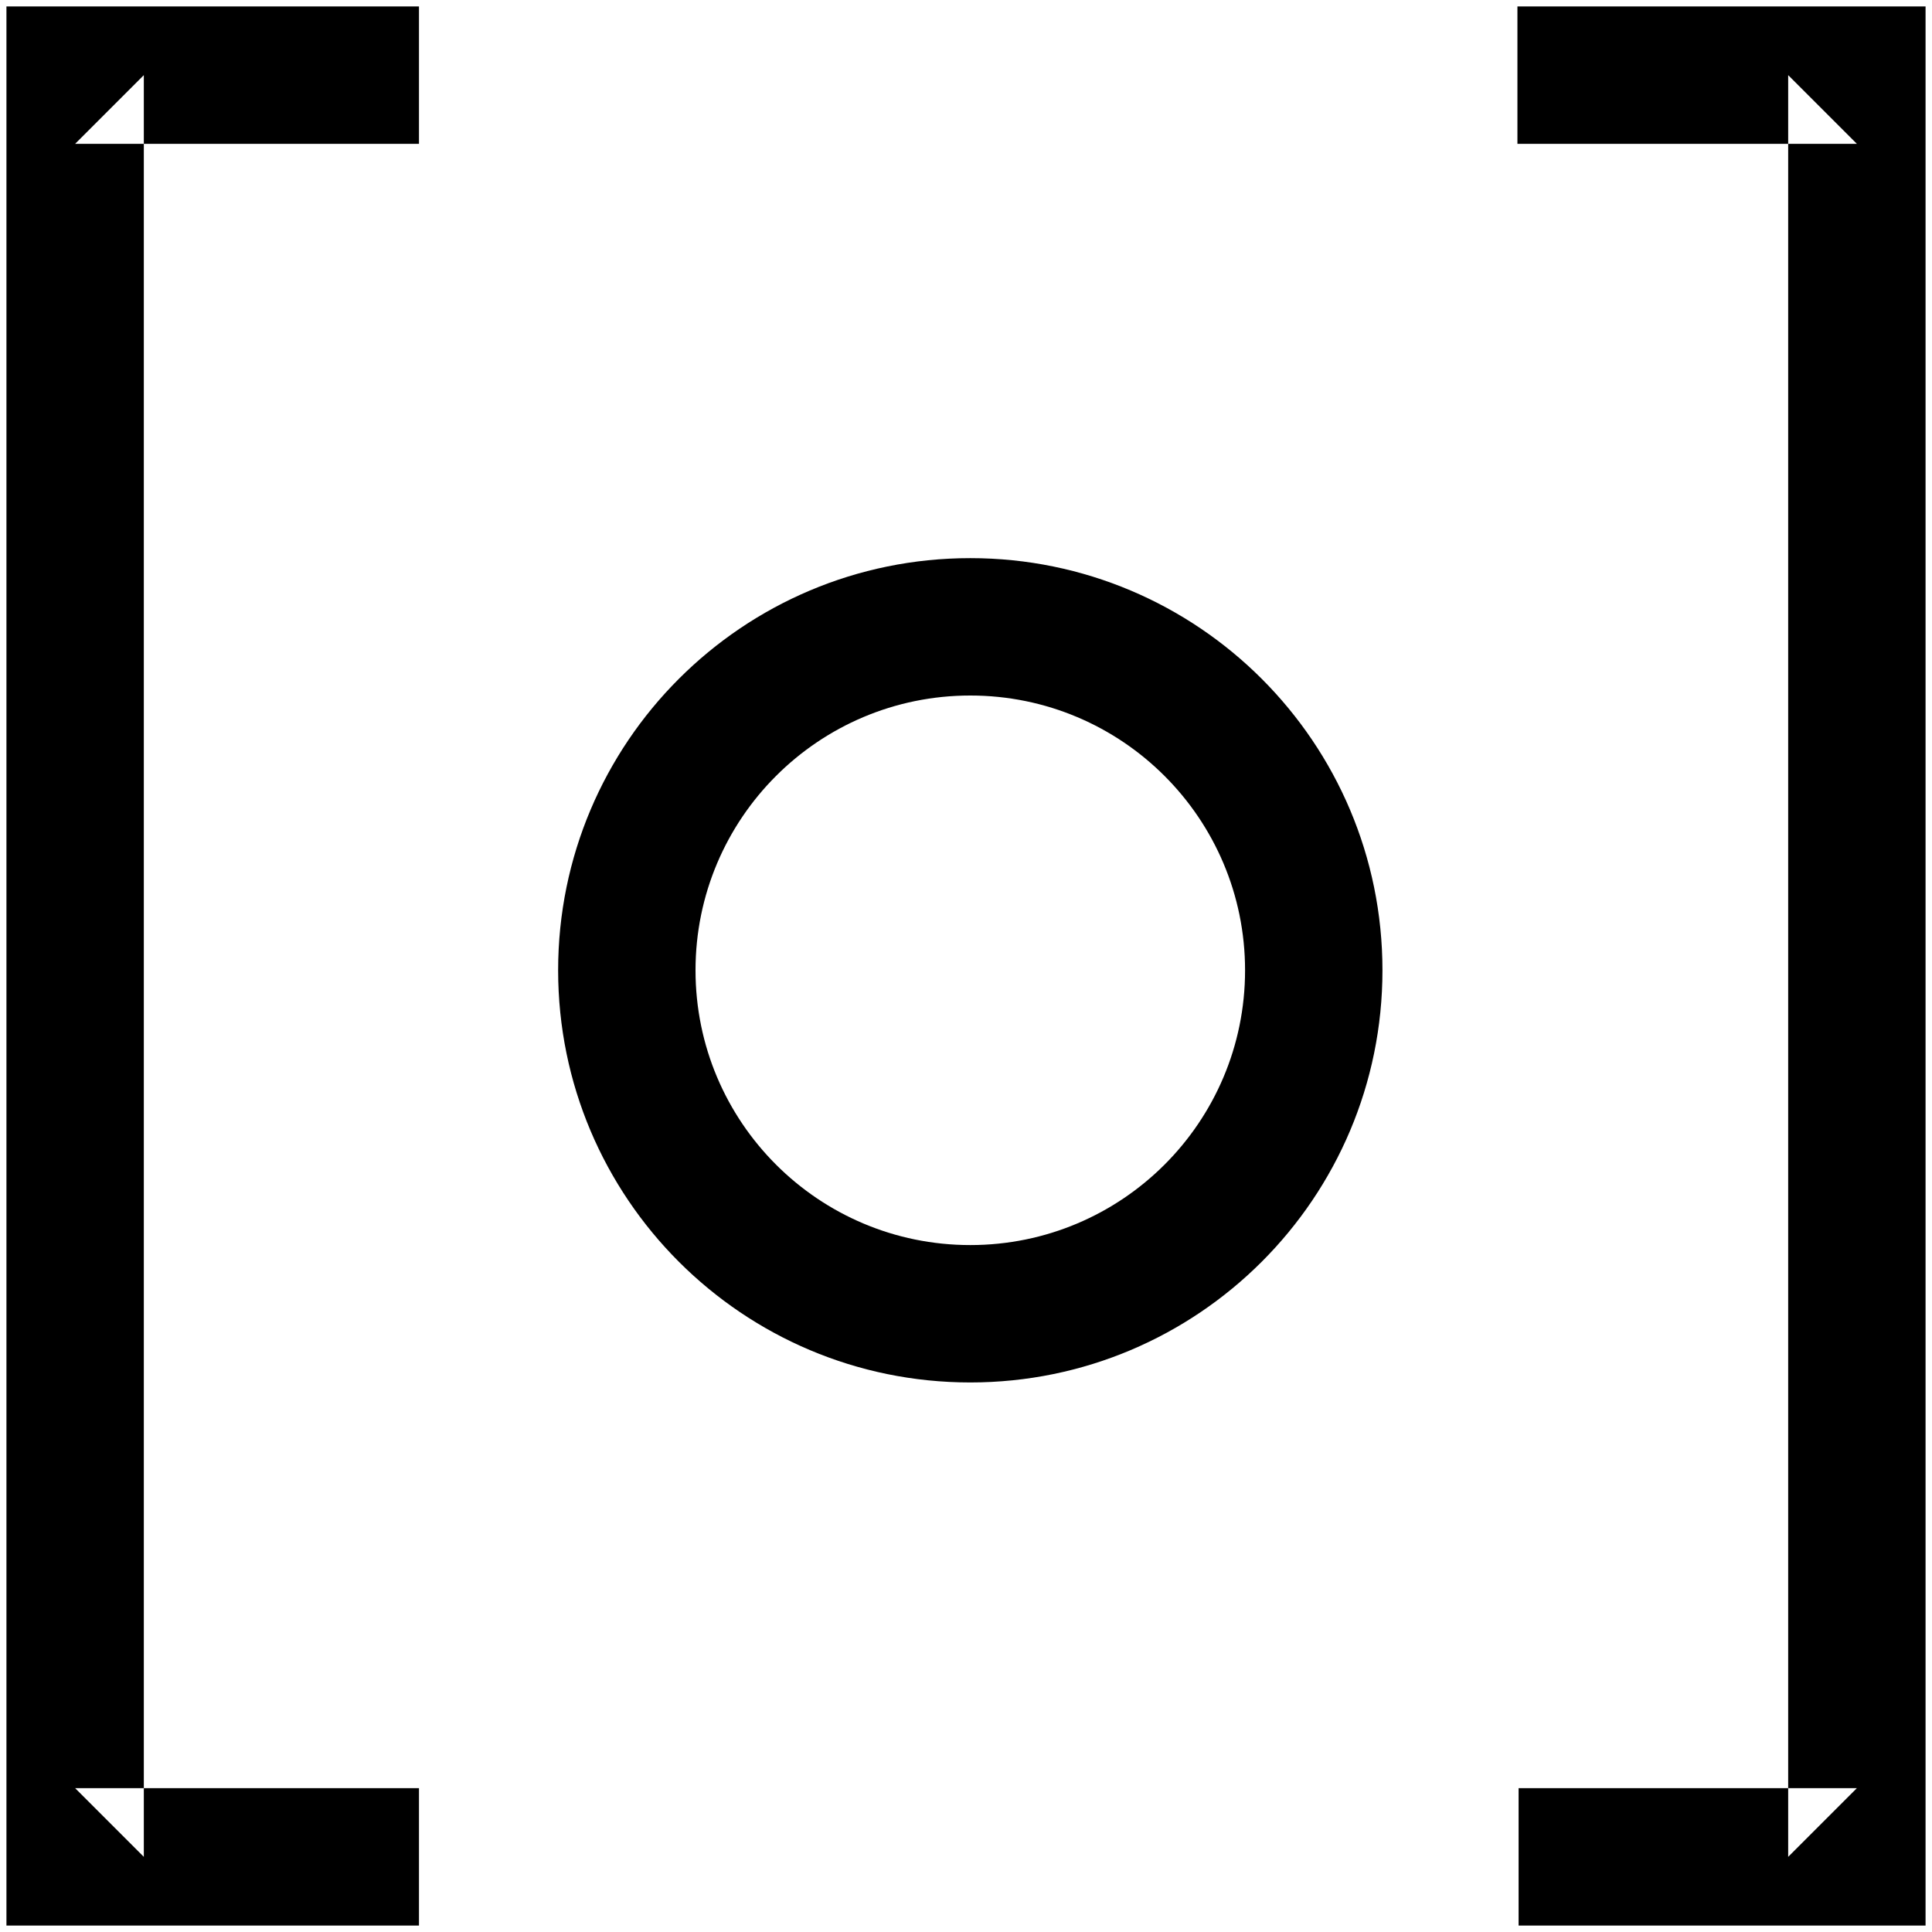
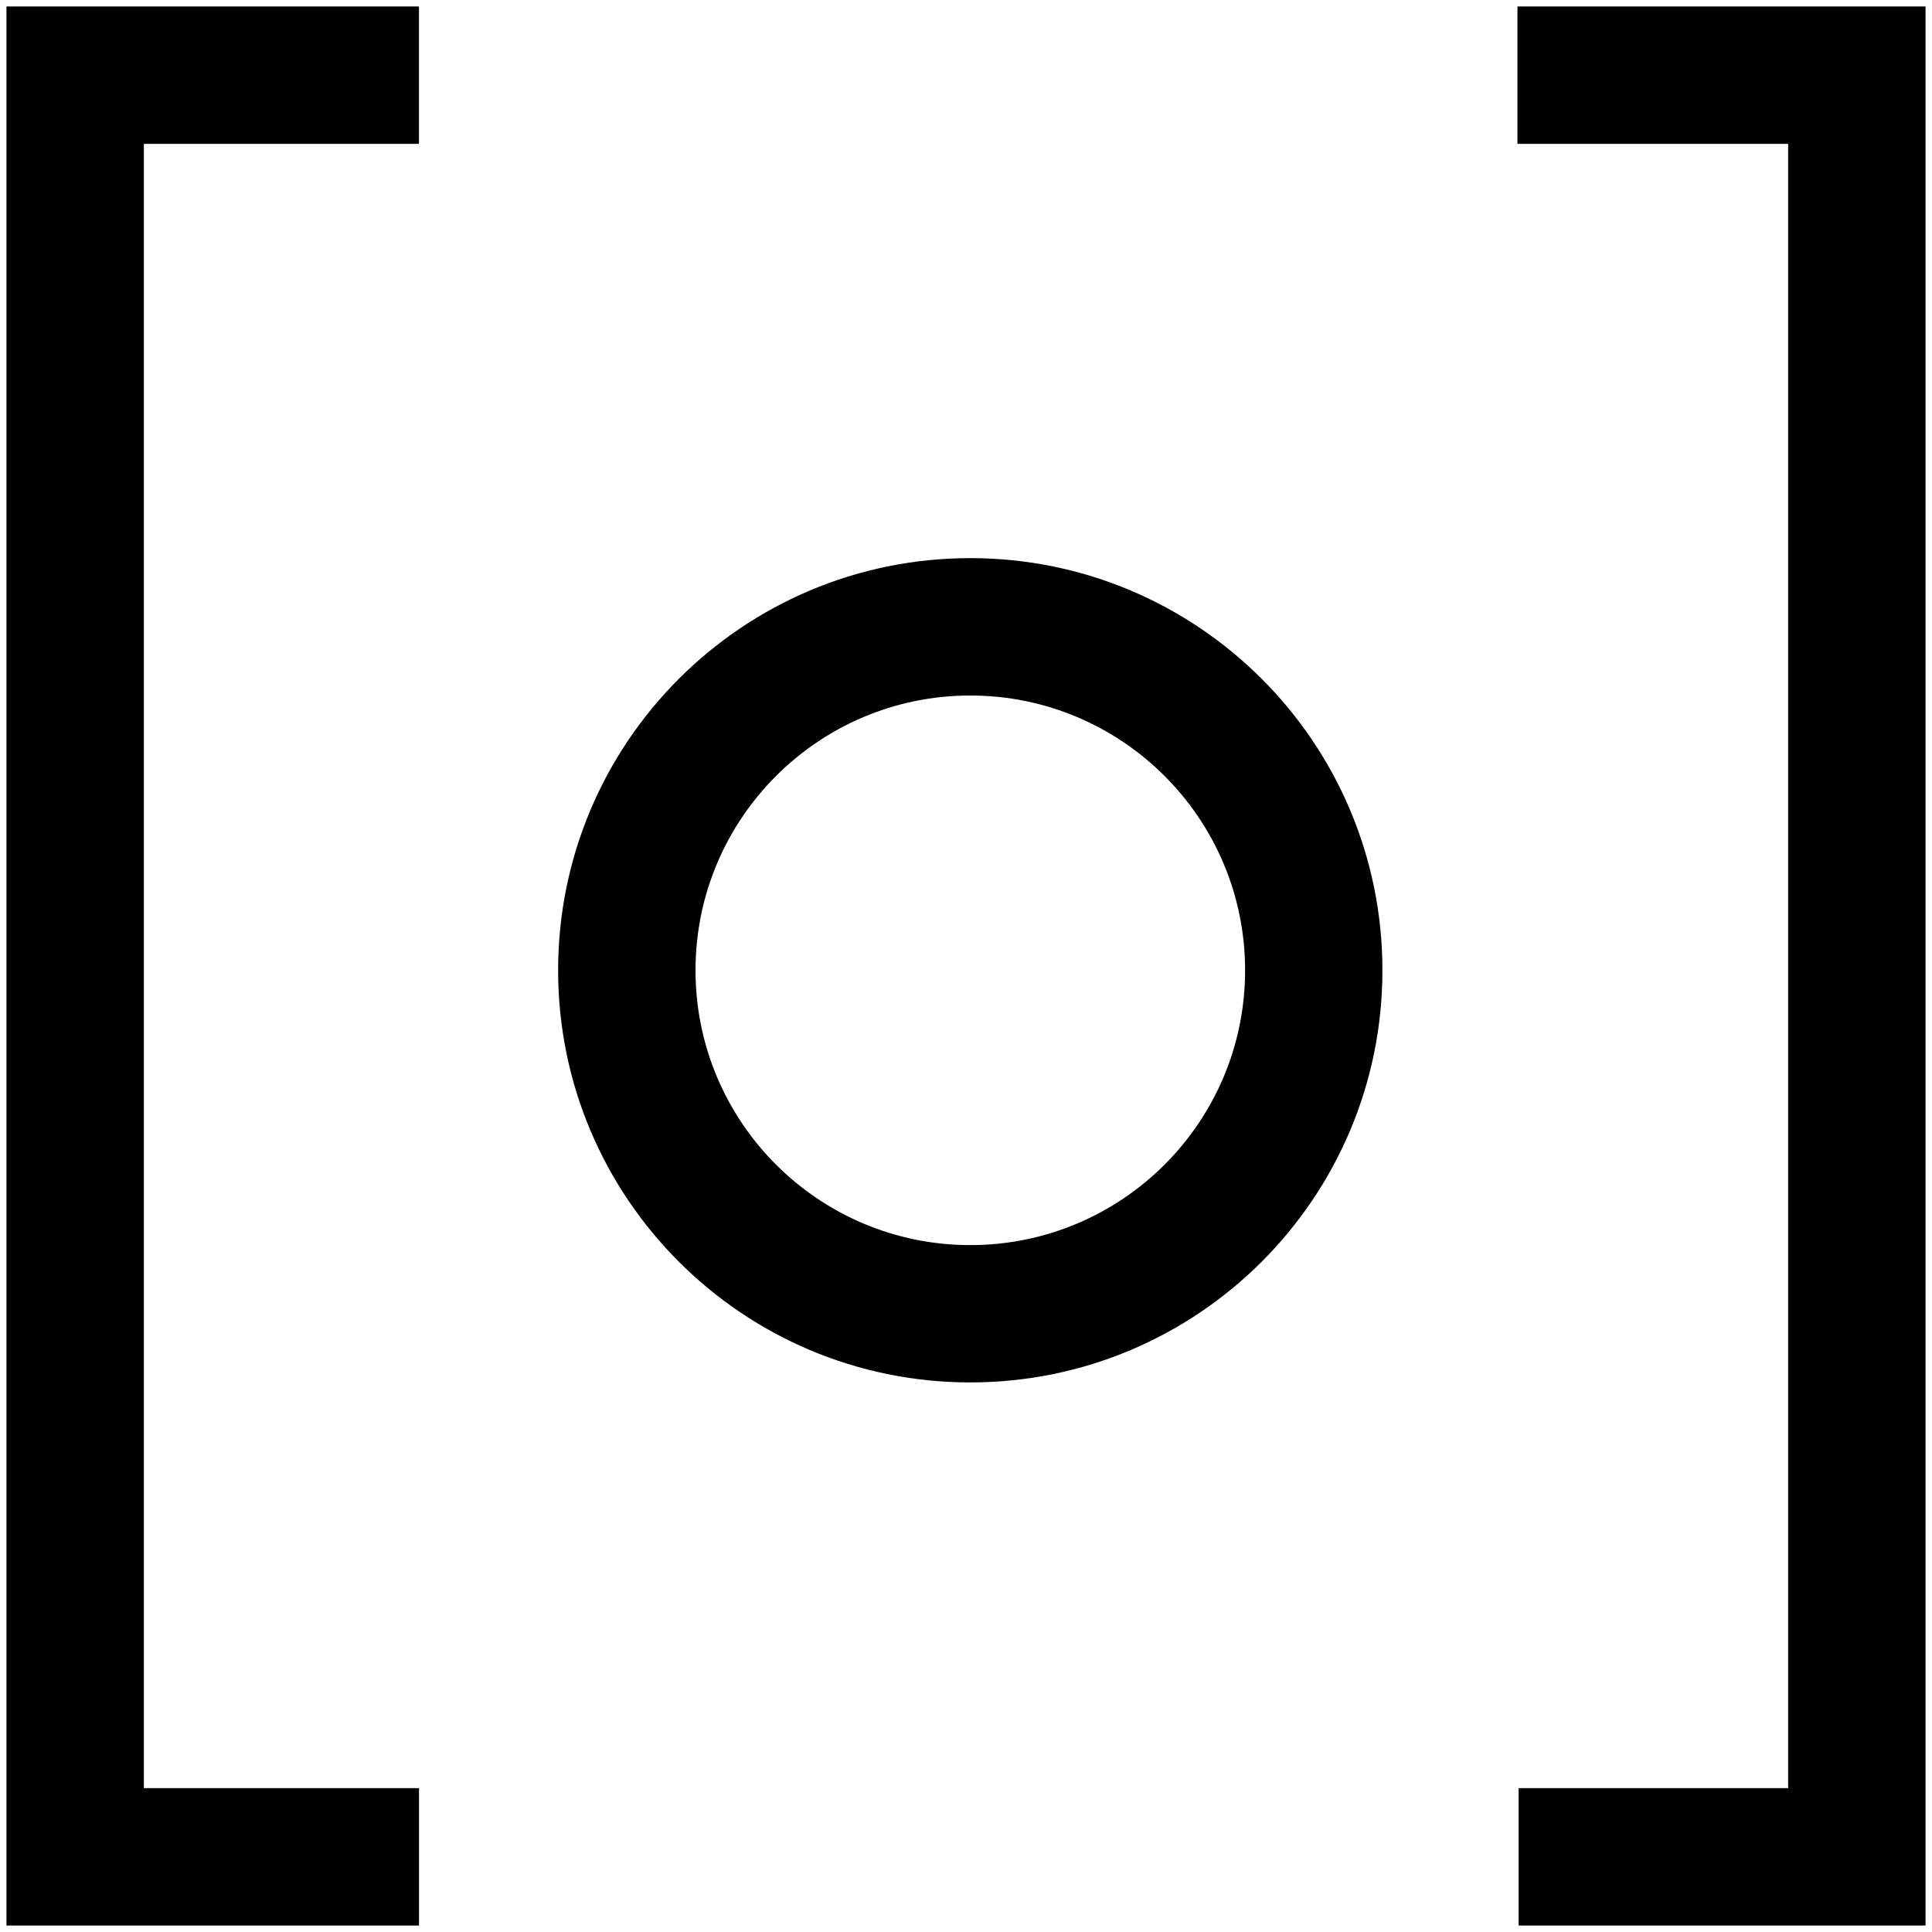
- <svg xmlns="http://www.w3.org/2000/svg" width="36px" height="36px" viewBox="0 0 36 36" version="1.1">
+ <svg xmlns="http://www.w3.org/2000/svg" width="26px" height="26px" viewBox="0 0 26 26" version="1.1">
  <defs />
  <g id="Page-1" stroke="none" stroke-width="1" fill="none" fill-rule="evenodd">
-     <g id="stream" transform="translate(-17, -15)" fill="#000000">
-       <g id="OF_logo" transform="translate(17, 15)">
-         <path d="M7.807,33.32 L1.4,33.32 L2.68,34.6 L2.68,1.4 L1.4,2.68 L7.807,2.68 L7.807,0.12 L1.4,0.12 L0.12,0.12 L0.12,1.4 L0.12,34.6 L0.12,35.88 L1.4,35.88 L7.807,35.88 L7.807,33.32 L7.807,33.32 Z M28.275,2.68 L34.6,2.68 L33.32,1.4 L33.32,34.6 L34.6,33.32 L28.297,33.32 L28.297,35.88 L34.6,35.88 L35.88,35.88 L35.88,34.6 L35.88,1.4 L35.88,0.12 L34.6,0.12 L28.275,0.12 L28.275,2.68 L28.275,2.68 Z" id="Shape" />
-         <path d="M18.08,23.2 L18.08,23.2 C20.908,23.2 23.2,20.908 23.2,18.08 C23.2,15.252 20.908,12.96 18.08,12.96 C15.252,12.96 12.96,15.252 12.96,18.08 C12.96,20.908 15.252,23.2 18.08,23.2 L18.08,23.2 Z M18.08,25.76 L18.08,25.76 C13.838,25.76 10.4,22.322 10.4,18.08 C10.4,13.838 13.838,10.4 18.08,10.4 C22.322,10.4 25.76,13.838 25.76,18.08 C25.76,22.322 22.322,25.76 18.08,25.76 L18.08,25.76 Z" id="Shape" />
+     <g id="Landing-Copy-36" transform="translate(-19, -20)" fill="#000000">
+       <g id="of-logo" transform="translate(19, 20)">
+         <path d="M1.936,24.064 L1.936,1.936 L5.638,1.936 L5.638,0.087 L0.087,0.087 L0.087,25.913 L5.639,25.913 L5.639,24.064 L1.936,24.064 Z M24.064,1.936 L24.064,24.064 L20.437,24.064 L20.437,25.913 L25.913,25.913 L25.913,0.087 L20.421,0.087 L20.421,1.936 L24.064,1.936 Z" id="Shape" />
+         <path d="M13.058,16.756 L13.058,16.756 C15.1,16.756 16.756,15.1 16.756,13.058 C16.756,11.016 15.1,9.36 13.058,9.36 C11.016,9.36 9.36,11.016 9.36,13.058 C9.36,15.1 11.016,16.756 13.058,16.756 L13.058,16.756 Z M13.058,18.604 L13.058,18.604 C9.994,18.604 7.511,16.121 7.511,13.058 C7.511,9.994 9.994,7.511 13.058,7.511 C16.121,7.511 18.604,9.994 18.604,13.058 C18.604,16.121 16.121,18.604 13.058,18.604 L13.058,18.604 Z" id="Shape" />
      </g>
    </g>
  </g>
</svg>
